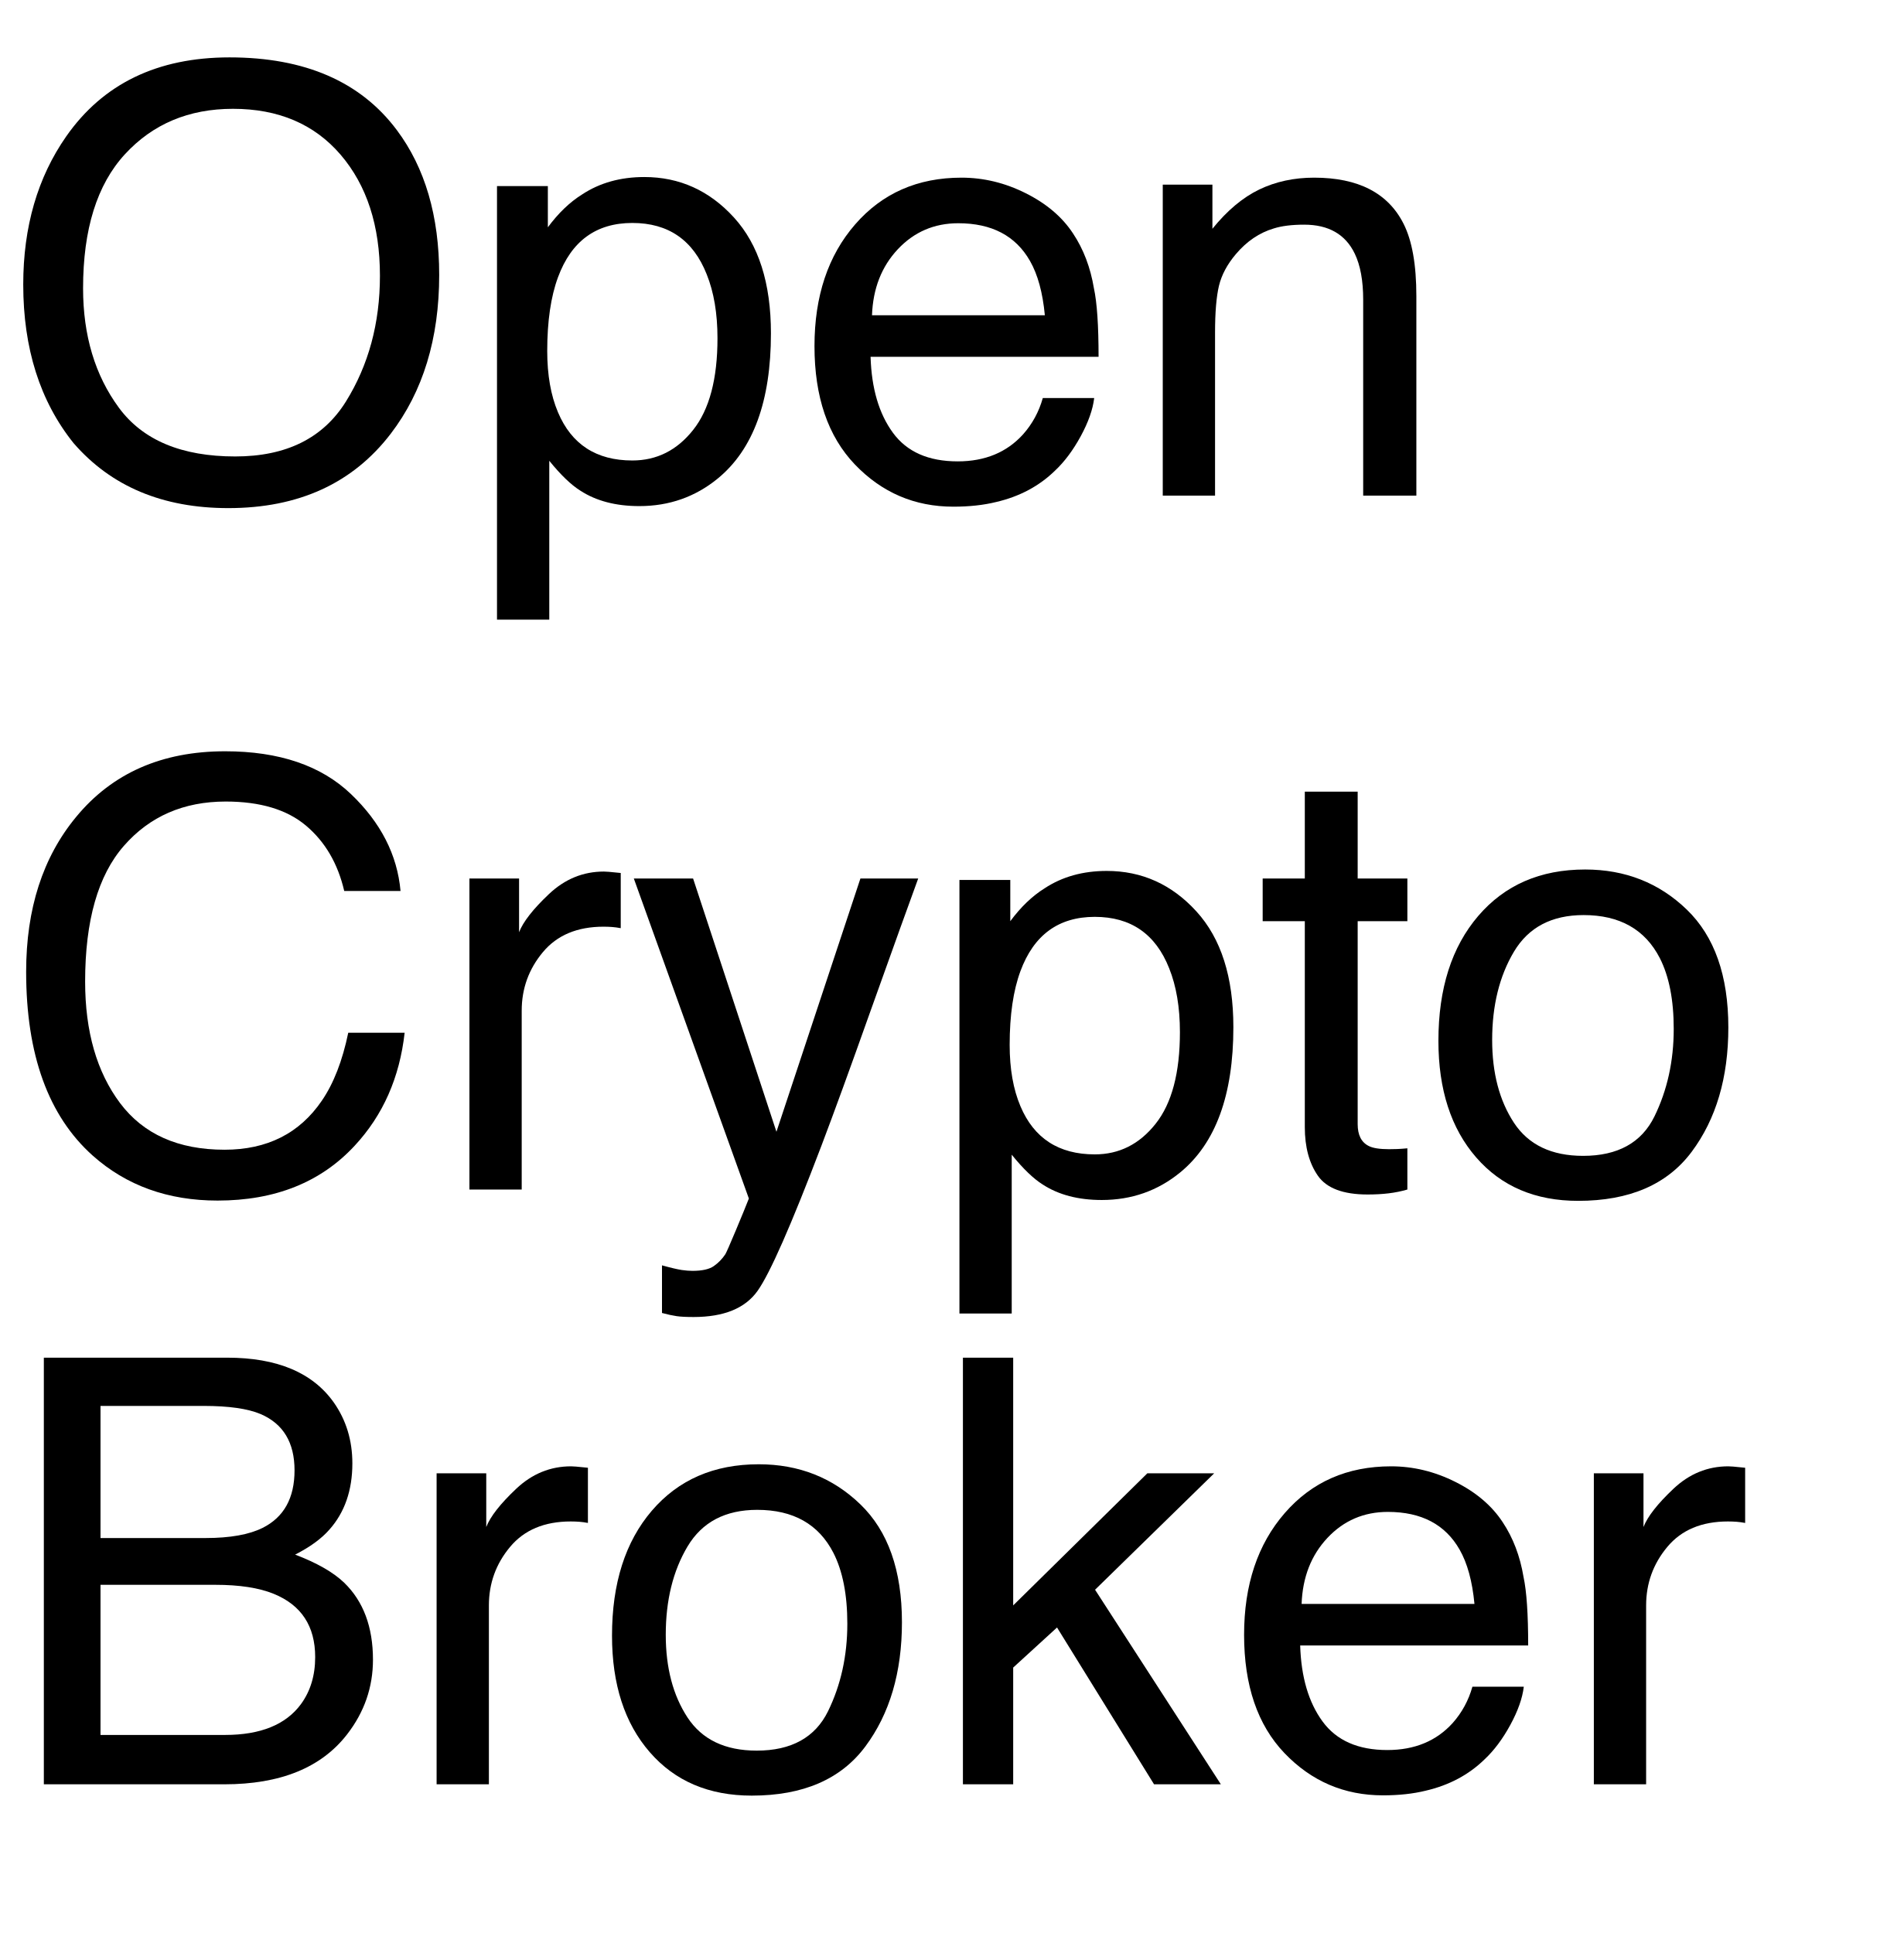
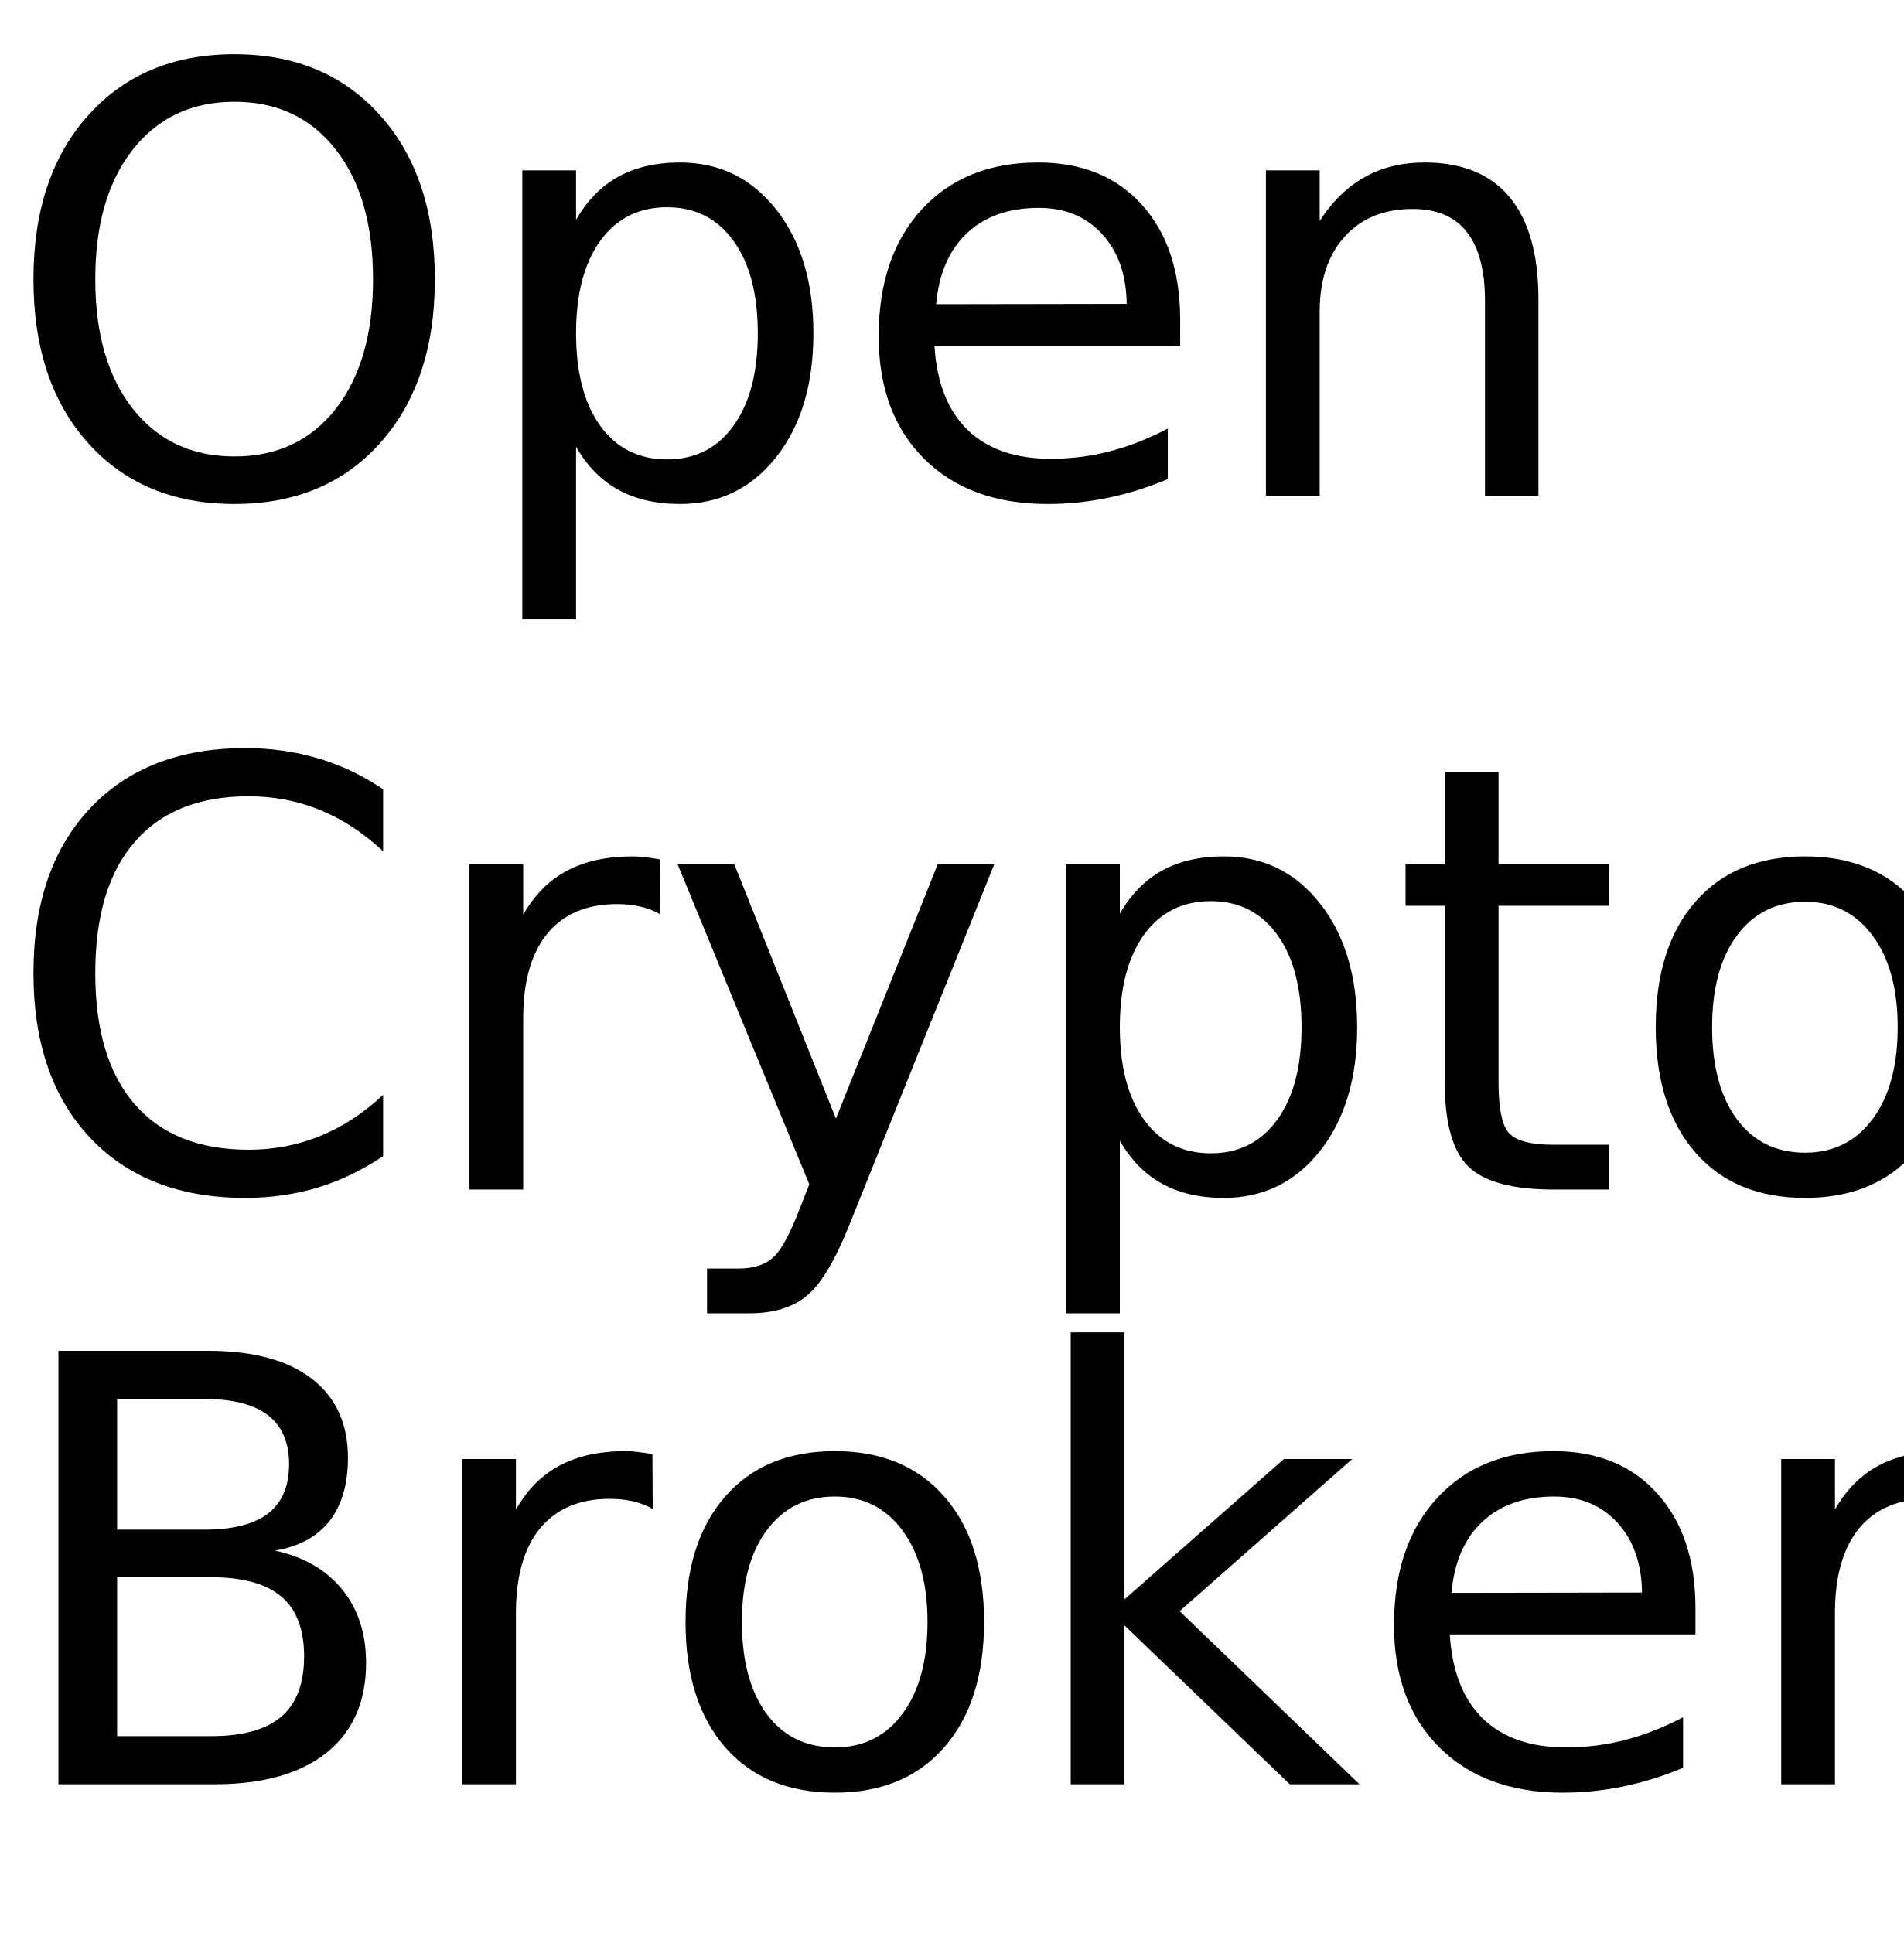
<svg xmlns="http://www.w3.org/2000/svg" xmlns:xlink="http://www.w3.org/1999/xlink" width="192" height="195" viewBox="0 0 192 195">
  <defs>
    <g>
      <g id="glyph-0-0">
-         <path d="M 23.145 -44.211 C 30.742 -44.211 36.367 -41.766 40.02 -36.883 C 42.871 -33.074 44.297 -28.203 44.297 -22.266 C 44.297 -15.84 42.664 -10.5 39.406 -6.242 C 35.578 -1.242 30.117 1.258 23.027 1.258 C 16.406 1.258 11.203 -0.93 7.414 -5.305 C 4.035 -9.523 2.344 -14.852 2.344 -21.297 C 2.344 -27.117 3.789 -32.102 6.68 -36.242 C 10.391 -41.555 15.879 -44.211 23.145 -44.211 Z M 23.73 -3.953 C 28.867 -3.953 32.582 -5.797 34.879 -9.477 C 37.172 -13.16 38.32 -17.391 38.32 -22.18 C 38.32 -27.238 36.996 -31.309 34.352 -34.395 C 31.703 -37.48 28.086 -39.023 23.496 -39.023 C 19.043 -39.023 15.41 -37.496 12.598 -34.438 C 9.785 -31.383 8.379 -26.875 8.379 -20.918 C 8.379 -16.152 9.586 -12.133 11.996 -8.863 C 14.41 -5.59 18.32 -3.953 23.73 -3.953 Z M 23.73 -3.953 " />
+         <path d="M 23.641 -39.734 C 19.348 -39.734 15.938 -38.129 13.406 -34.922 C 10.875 -31.723 9.609 -27.359 9.609 -21.828 C 9.609 -16.316 10.875 -11.957 13.406 -8.75 C 15.938 -5.551 19.348 -3.953 23.641 -3.953 C 27.941 -3.953 31.348 -5.551 33.859 -8.75 C 36.367 -11.957 37.625 -16.316 37.625 -21.828 C 37.625 -27.359 36.367 -31.723 33.859 -34.922 C 31.348 -38.129 27.941 -39.734 23.641 -39.734 Z M 23.641 -44.531 C 29.773 -44.531 34.676 -42.473 38.344 -38.359 C 42.02 -34.254 43.859 -28.742 43.859 -21.828 C 43.859 -14.93 42.02 -9.426 38.344 -5.312 C 34.676 -1.207 29.773 0.844 23.641 0.844 C 17.492 0.844 12.578 -1.203 8.891 -5.297 C 5.211 -9.398 3.375 -14.91 3.375 -21.828 C 3.375 -28.742 5.211 -34.254 8.891 -38.359 C 12.578 -42.473 17.492 -44.531 23.641 -44.531 Z M 23.641 -44.531 " />
      </g>
      <g id="glyph-0-1">
-         <path d="M 17.109 -3.547 C 19.57 -3.547 21.617 -4.574 23.246 -6.637 C 24.879 -8.695 25.695 -11.777 25.695 -15.879 C 25.695 -18.379 25.332 -20.527 24.609 -22.324 C 23.242 -25.781 20.742 -27.508 17.109 -27.508 C 13.457 -27.508 10.957 -25.684 9.609 -22.031 C 8.887 -20.078 8.523 -17.598 8.523 -14.59 C 8.523 -12.168 8.887 -10.109 9.609 -8.406 C 10.977 -5.164 13.477 -3.547 17.109 -3.547 Z M 3.457 -31.23 L 8.586 -31.23 L 8.586 -27.07 C 9.641 -28.496 10.789 -29.602 12.039 -30.383 C 13.816 -31.555 15.906 -32.141 18.312 -32.141 C 21.867 -32.141 24.883 -30.777 27.363 -28.051 C 29.844 -25.328 31.086 -21.438 31.086 -16.375 C 31.086 -9.539 29.297 -4.656 25.723 -1.727 C 23.457 0.129 20.82 1.055 17.812 1.055 C 15.449 1.055 13.469 0.539 11.867 -0.5 C 10.93 -1.086 9.883 -2.09 8.73 -3.516 L 8.73 12.508 L 3.457 12.508 Z M 3.457 -31.23 " />
+         <path d="M 10.875 -4.922 L 10.875 12.484 L 5.453 12.484 L 5.453 -32.812 L 10.875 -32.812 L 10.875 -27.828 C 12 -29.785 13.426 -31.238 15.156 -32.188 C 16.883 -33.133 18.953 -33.609 21.359 -33.609 C 25.336 -33.609 28.57 -32.023 31.062 -28.859 C 33.562 -25.691 34.812 -21.531 34.812 -16.375 C 34.812 -11.219 33.562 -7.055 31.062 -3.891 C 28.57 -0.734 25.336 0.844 21.359 0.844 C 18.953 0.844 16.883 0.367 15.156 -0.578 C 13.426 -1.523 12 -2.973 10.875 -4.922 Z M 29.203 -16.375 C 29.203 -20.344 28.383 -23.453 26.75 -25.703 C 25.125 -27.961 22.891 -29.094 20.047 -29.094 C 17.191 -29.094 14.945 -27.961 13.312 -25.703 C 11.688 -23.453 10.875 -20.344 10.875 -16.375 C 10.875 -12.414 11.688 -9.305 13.312 -7.047 C 14.945 -4.785 17.191 -3.656 20.047 -3.656 C 22.891 -3.656 25.125 -4.785 26.75 -7.047 C 28.383 -9.305 29.203 -12.414 29.203 -16.375 Z M 29.203 -16.375 " />
      </g>
      <g id="glyph-0-2">
-         <path d="M 16.934 -32.078 C 19.16 -32.078 21.32 -31.559 23.406 -30.512 C 25.496 -29.469 27.09 -28.117 28.184 -26.453 C 29.238 -24.871 29.941 -23.027 30.293 -20.918 C 30.605 -19.473 30.762 -17.168 30.762 -14.004 L 7.766 -14.004 C 7.863 -10.82 8.613 -8.266 10.02 -6.344 C 11.426 -4.418 13.602 -3.457 16.555 -3.457 C 19.309 -3.457 21.504 -4.367 23.145 -6.18 C 24.082 -7.234 24.746 -8.457 25.137 -9.844 L 30.32 -9.844 C 30.184 -8.691 29.73 -7.406 28.961 -5.992 C 28.188 -4.574 27.324 -3.418 26.367 -2.52 C 24.766 -0.957 22.781 0.098 20.422 0.645 C 19.152 0.957 17.715 1.113 16.113 1.113 C 12.207 1.113 8.898 -0.309 6.18 -3.148 C 3.465 -5.992 2.109 -9.969 2.109 -15.086 C 2.109 -20.125 3.477 -24.219 6.211 -27.363 C 8.945 -30.508 12.52 -32.078 16.934 -32.078 Z M 25.344 -18.195 C 25.129 -20.48 24.629 -22.305 23.848 -23.672 C 22.402 -26.211 19.992 -27.48 16.609 -27.48 C 14.188 -27.48 12.156 -26.605 10.516 -24.859 C 8.875 -23.109 8.008 -20.891 7.91 -18.195 Z M 25.344 -18.195 " />
+         <path d="M 33.719 -17.75 L 33.719 -15.125 L 8.938 -15.125 C 9.164 -11.406 10.281 -8.57 12.281 -6.625 C 14.289 -4.688 17.082 -3.719 20.656 -3.719 C 22.727 -3.719 24.734 -3.973 26.672 -4.484 C 28.617 -4.992 30.551 -5.754 32.469 -6.766 L 32.469 -1.672 C 30.531 -0.848 28.547 -0.223 26.516 0.203 C 24.484 0.629 22.422 0.844 20.328 0.844 C 15.098 0.844 10.953 -0.676 7.891 -3.719 C 4.836 -6.77 3.312 -10.891 3.312 -16.078 C 3.312 -21.453 4.758 -25.719 7.656 -28.875 C 10.562 -32.031 14.473 -33.609 19.391 -33.609 C 23.805 -33.609 27.297 -32.188 29.859 -29.344 C 32.43 -26.5 33.719 -22.633 33.719 -17.75 Z M 28.328 -19.344 C 28.285 -22.289 27.457 -24.641 25.844 -26.391 C 24.238 -28.148 22.109 -29.031 19.453 -29.031 C 16.441 -29.031 14.031 -28.18 12.219 -26.484 C 10.414 -24.785 9.379 -22.395 9.109 -19.312 Z M 28.328 -19.344 " />
      </g>
      <g id="glyph-0-3">
-         <path d="M 3.867 -31.375 L 8.875 -31.375 L 8.875 -26.922 C 10.359 -28.758 11.934 -30.078 13.594 -30.879 C 15.254 -31.68 17.102 -32.078 19.133 -32.078 C 23.586 -32.078 26.594 -30.527 28.156 -27.422 C 29.016 -25.723 29.445 -23.289 29.445 -20.125 L 29.445 0 L 24.082 0 L 24.082 -19.773 C 24.082 -21.688 23.797 -23.234 23.234 -24.406 C 22.297 -26.359 20.594 -27.336 18.133 -27.336 C 16.883 -27.336 15.859 -27.207 15.059 -26.953 C 13.613 -26.523 12.344 -25.664 11.25 -24.375 C 10.371 -23.34 9.801 -22.27 9.535 -21.168 C 9.273 -20.062 9.141 -18.484 9.141 -16.438 L 9.141 0 L 3.867 0 Z M 3.867 -31.375 " />
+         <path d="M 32.938 -19.812 L 32.938 0 L 27.547 0 L 27.547 -19.625 C 27.547 -22.727 26.938 -25.051 25.719 -26.594 C 24.508 -28.145 22.695 -28.922 20.281 -28.922 C 17.363 -28.922 15.066 -27.988 13.391 -26.125 C 11.711 -24.27 10.875 -21.742 10.875 -18.547 L 10.875 0 L 5.453 0 L 5.453 -32.812 L 10.875 -32.812 L 10.875 -27.719 C 12.156 -29.688 13.672 -31.16 15.422 -32.141 C 17.172 -33.117 19.188 -33.609 21.469 -33.609 C 25.238 -33.609 28.094 -32.441 30.031 -30.109 C 31.969 -27.773 32.938 -24.344 32.938 -19.812 Z M 32.938 -19.812 " />
      </g>
      <g id="glyph-0-4">
-         <path d="M 22.703 -44.211 C 28.152 -44.211 32.383 -42.773 35.391 -39.902 C 38.398 -37.031 40.07 -33.77 40.398 -30.117 L 34.719 -30.117 C 34.074 -32.891 32.789 -35.086 30.863 -36.711 C 28.941 -38.332 26.242 -39.141 22.766 -39.141 C 18.527 -39.141 15.102 -37.652 12.496 -34.672 C 9.887 -31.695 8.586 -27.129 8.586 -20.977 C 8.586 -15.938 9.762 -11.852 12.113 -8.715 C 14.469 -5.582 17.977 -4.016 22.648 -4.016 C 26.945 -4.016 30.215 -5.664 32.461 -8.965 C 33.652 -10.703 34.539 -12.988 35.125 -15.82 L 40.812 -15.82 C 40.305 -11.289 38.625 -7.492 35.773 -4.422 C 32.355 -0.73 27.742 1.113 21.945 1.113 C 16.945 1.113 12.742 -0.398 9.344 -3.43 C 4.871 -7.434 2.637 -13.613 2.637 -21.973 C 2.637 -28.32 4.316 -33.523 7.676 -37.586 C 11.309 -42 16.32 -44.211 22.703 -44.211 Z M 22.703 -44.211 " />
+         <path d="M 38.641 -40.375 L 38.641 -34.125 C 36.648 -35.988 34.523 -37.379 32.266 -38.297 C 30.016 -39.211 27.617 -39.672 25.078 -39.672 C 20.078 -39.672 16.25 -38.141 13.594 -35.078 C 10.938 -32.023 9.609 -27.609 9.609 -21.828 C 9.609 -16.066 10.938 -11.656 13.594 -8.594 C 16.25 -5.539 20.078 -4.016 25.078 -4.016 C 27.617 -4.016 30.016 -4.473 32.266 -5.391 C 34.523 -6.305 36.648 -7.691 38.641 -9.547 L 38.641 -3.375 C 36.566 -1.969 34.375 -0.91 32.062 -0.203 C 29.75 0.492 27.305 0.844 24.734 0.844 C 18.109 0.844 12.891 -1.18 9.078 -5.234 C 5.273 -9.285 3.375 -14.816 3.375 -21.828 C 3.375 -28.859 5.273 -34.398 9.078 -38.453 C 12.891 -42.504 18.109 -44.531 24.734 -44.531 C 27.348 -44.531 29.812 -44.18 32.125 -43.484 C 34.438 -42.797 36.609 -41.758 38.641 -40.375 Z M 38.641 -40.375 " />
      </g>
      <g id="glyph-0-5">
-         <path d="M 4.016 -31.375 L 9.023 -31.375 L 9.023 -25.957 C 9.434 -27.012 10.438 -28.297 12.039 -29.809 C 13.641 -31.324 15.488 -32.078 17.578 -32.078 C 17.676 -32.078 17.844 -32.07 18.078 -32.051 C 18.312 -32.031 18.711 -31.992 19.277 -31.934 L 19.277 -26.367 C 18.965 -26.426 18.676 -26.465 18.414 -26.484 C 18.148 -26.504 17.859 -26.516 17.547 -26.516 C 14.891 -26.516 12.852 -25.66 11.426 -23.949 C 10 -22.242 9.289 -20.273 9.289 -18.047 L 9.289 0 L 4.016 0 Z M 4.016 -31.375 " />
+         <path d="M 24.672 -27.781 C 24.066 -28.125 23.406 -28.379 22.688 -28.547 C 21.977 -28.711 21.191 -28.797 20.328 -28.797 C 17.285 -28.797 14.945 -27.805 13.312 -25.828 C 11.688 -23.848 10.875 -21 10.875 -17.281 L 10.875 0 L 5.453 0 L 5.453 -32.812 L 10.875 -32.812 L 10.875 -27.719 C 12 -29.707 13.469 -31.188 15.281 -32.156 C 17.102 -33.125 19.316 -33.609 21.922 -33.609 C 22.285 -33.609 22.691 -33.582 23.141 -33.531 C 23.586 -33.477 24.086 -33.406 24.641 -33.312 Z M 24.672 -27.781 " />
      </g>
      <g id="glyph-0-6">
-         <path d="M 23.469 -31.375 L 29.297 -31.375 C 28.555 -29.363 26.906 -24.773 24.344 -17.609 C 22.43 -12.219 20.828 -7.82 19.539 -4.422 C 16.492 3.586 14.344 8.469 13.094 10.227 C 11.844 11.984 9.695 12.859 6.648 12.859 C 5.906 12.859 5.336 12.832 4.938 12.773 C 4.535 12.715 4.043 12.609 3.457 12.453 L 3.457 7.648 C 4.375 7.902 5.039 8.055 5.449 8.117 C 5.859 8.176 6.219 8.203 6.531 8.203 C 7.508 8.203 8.227 8.043 8.688 7.719 C 9.145 7.398 9.531 7 9.844 6.531 C 9.941 6.375 10.293 5.578 10.898 4.133 C 11.504 2.688 11.945 1.609 12.219 0.906 L 0.617 -31.375 L 6.594 -31.375 L 15 -5.828 Z M 23.469 -31.375 " />
+         <path d="M 19.312 3.047 C 17.781 6.953 16.289 9.5 14.844 10.688 C 13.406 11.883 11.473 12.484 9.047 12.484 L 4.75 12.484 L 4.75 7.969 L 7.906 7.969 C 9.395 7.969 10.547 7.613 11.359 6.906 C 12.18 6.207 13.094 4.551 14.094 1.938 L 15.062 -0.531 L 1.781 -32.812 L 7.5 -32.812 L 17.75 -7.156 L 28.016 -32.812 L 33.719 -32.812 Z M 19.312 3.047 " />
      </g>
      <g id="glyph-0-7">
-         <path d="M 4.922 -40.137 L 10.254 -40.137 L 10.254 -31.375 L 15.266 -31.375 L 15.266 -27.07 L 10.254 -27.07 L 10.254 -6.594 C 10.254 -5.5 10.625 -4.766 11.367 -4.395 C 11.777 -4.18 12.461 -4.07 13.418 -4.07 C 13.672 -4.07 13.945 -4.078 14.238 -4.086 C 14.531 -4.098 14.875 -4.121 15.266 -4.16 L 15.266 0 C 14.66 0.176 14.027 0.305 13.375 0.383 C 12.719 0.461 12.012 0.5 11.25 0.5 C 8.789 0.5 7.117 -0.133 6.242 -1.391 C 5.363 -2.652 4.922 -4.289 4.922 -6.297 L 4.922 -27.07 L 0.672 -27.07 L 0.672 -31.375 L 4.922 -31.375 Z M 4.922 -40.137 " />
+         <path d="M 10.984 -42.125 L 10.984 -32.812 L 22.094 -32.812 L 22.094 -28.625 L 10.984 -28.625 L 10.984 -10.812 C 10.984 -8.133 11.348 -6.414 12.078 -5.656 C 12.816 -4.895 14.305 -4.516 16.547 -4.516 L 22.094 -4.516 L 22.094 0 L 16.547 0 C 12.391 0 9.52 -0.773 7.938 -2.328 C 6.352 -3.879 5.562 -6.707 5.562 -10.812 L 5.562 -28.625 L 1.609 -28.625 L 1.609 -32.812 L 5.562 -32.812 L 5.562 -42.125 Z M 10.984 -42.125 " />
      </g>
      <g id="glyph-0-8">
-         <path d="M 16.32 -3.398 C 19.816 -3.398 22.211 -4.723 23.512 -7.367 C 24.809 -10.016 25.461 -12.961 25.461 -16.203 C 25.461 -19.133 24.992 -21.516 24.055 -23.352 C 22.57 -26.242 20.008 -27.688 16.375 -27.688 C 13.152 -27.688 10.812 -26.453 9.344 -23.992 C 7.879 -21.531 7.148 -18.562 7.148 -15.086 C 7.148 -11.746 7.883 -8.965 9.344 -6.738 C 10.809 -4.512 13.133 -3.398 16.32 -3.398 Z M 16.523 -32.285 C 20.566 -32.285 23.984 -30.938 26.777 -28.242 C 29.57 -25.547 30.969 -21.582 30.969 -16.348 C 30.969 -11.289 29.734 -7.109 27.273 -3.809 C 24.812 -0.508 20.996 1.141 15.82 1.141 C 11.504 1.141 8.078 -0.316 5.539 -3.238 C 3 -6.156 1.727 -10.078 1.727 -15 C 1.727 -20.273 3.066 -24.473 5.742 -27.598 C 8.418 -30.723 12.012 -32.285 16.523 -32.285 Z M 16.523 -32.285 " />
+         <path d="M 18.375 -29.031 C 15.477 -29.031 13.191 -27.898 11.516 -25.641 C 9.836 -23.391 9 -20.301 9 -16.375 C 9 -12.445 9.832 -9.352 11.5 -7.094 C 13.164 -4.844 15.457 -3.719 18.375 -3.719 C 21.238 -3.719 23.508 -4.848 25.188 -7.109 C 26.875 -9.379 27.719 -12.469 27.719 -16.375 C 27.719 -20.258 26.875 -23.336 25.188 -25.609 C 23.508 -27.891 21.238 -29.031 18.375 -29.031 Z M 18.375 -33.609 C 23.062 -33.609 26.738 -32.082 29.406 -29.031 C 32.082 -25.988 33.422 -21.77 33.422 -16.375 C 33.422 -11.008 32.082 -6.797 29.406 -3.734 C 26.738 -0.68 23.062 0.844 18.375 0.844 C 13.664 0.844 9.977 -0.68 7.312 -3.734 C 4.645 -6.797 3.312 -11.008 3.312 -16.375 C 3.312 -21.77 4.645 -25.988 7.312 -29.031 C 9.977 -32.082 13.664 -33.609 18.375 -33.609 Z M 18.375 -33.609 " />
      </g>
      <g id="glyph-0-9">
-         <path d="M 20.742 -24.844 C 23.203 -24.844 25.117 -25.188 26.484 -25.867 C 28.633 -26.941 29.707 -28.875 29.707 -31.672 C 29.707 -34.484 28.562 -36.375 26.281 -37.352 C 24.992 -37.898 23.078 -38.172 20.539 -38.172 L 10.137 -38.172 L 10.137 -24.844 Z M 22.703 -4.98 C 26.277 -4.98 28.828 -6.016 30.352 -8.086 C 31.309 -9.395 31.789 -10.977 31.789 -12.832 C 31.789 -15.957 30.391 -18.086 27.598 -19.219 C 26.113 -19.824 24.148 -20.125 21.711 -20.125 L 10.137 -20.125 L 10.137 -4.98 Z M 4.422 -43.039 L 22.91 -43.039 C 27.949 -43.039 31.531 -41.531 33.664 -38.523 C 34.914 -36.746 35.539 -34.695 35.539 -32.375 C 35.539 -29.66 34.766 -27.43 33.223 -25.695 C 32.422 -24.777 31.27 -23.938 29.766 -23.172 C 31.973 -22.332 33.625 -21.387 34.719 -20.332 C 36.652 -18.457 37.617 -15.867 37.617 -12.57 C 37.617 -9.797 36.75 -7.285 35.008 -5.039 C 32.41 -1.68 28.281 0 22.617 0 L 4.422 0 Z M 4.422 -43.039 " />
+         <path d="M 11.812 -20.891 L 11.812 -4.859 L 21.297 -4.859 C 24.484 -4.859 26.844 -5.516 28.375 -6.828 C 29.906 -8.148 30.672 -10.172 30.672 -12.891 C 30.672 -15.629 29.906 -17.645 28.375 -18.938 C 26.844 -20.238 24.484 -20.891 21.297 -20.891 Z M 11.812 -38.875 L 11.812 -25.688 L 20.562 -25.688 C 23.457 -25.688 25.613 -26.227 27.031 -27.312 C 28.445 -28.406 29.156 -30.062 29.156 -32.281 C 29.156 -34.488 28.445 -36.141 27.031 -37.234 C 25.613 -38.328 23.457 -38.875 20.562 -38.875 Z M 5.891 -43.734 L 21 -43.734 C 25.52 -43.734 29 -42.797 31.438 -40.922 C 33.875 -39.047 35.094 -36.383 35.094 -32.938 C 35.094 -30.258 34.469 -28.129 33.219 -26.547 C 31.969 -24.961 30.133 -23.973 27.719 -23.578 C 30.625 -22.953 32.883 -21.648 34.5 -19.672 C 36.113 -17.691 36.922 -15.219 36.922 -12.25 C 36.922 -8.344 35.594 -5.32 32.938 -3.188 C 30.281 -1.062 26.5 0 21.594 0 L 5.891 0 Z M 5.891 -43.734 " />
      </g>
      <g id="glyph-0-10">
-         <path d="M 3.75 -43.039 L 8.82 -43.039 L 8.82 -18.047 L 22.352 -31.375 L 29.094 -31.375 L 17.078 -19.629 L 29.766 0 L 23.027 0 L 13.242 -15.82 L 8.82 -11.777 L 8.82 0 L 3.75 0 Z M 3.75 -43.039 " />
+         <path d="M 5.453 -45.594 L 10.875 -45.594 L 10.875 -18.656 L 26.953 -32.812 L 33.844 -32.812 L 16.438 -17.469 L 34.578 0 L 27.547 0 L 10.875 -16.031 L 10.875 0 L 5.453 0 Z M 5.453 -45.594 " />
      </g>
    </g>
  </defs>
  <g fill="rgb(0%, 0%, 0%)" fill-opacity="1">
    <use xlink:href="#glyph-0-0" x="0" y="50" />
-     <use xlink:href="#glyph-0-1" x="46.67" y="50" />
-     <use xlink:href="#glyph-0-2" x="80.039" y="50" />
-     <use xlink:href="#glyph-0-3" x="113.408" y="50" />
+     <use xlink:href="#glyph-0-1" x="47.227" y="50" />
+     <use xlink:href="#glyph-0-2" x="85.312" y="50" />
+     <use xlink:href="#glyph-0-3" x="122.227" y="50" />
  </g>
  <g fill="rgb(0%, 0%, 0%)" fill-opacity="1">
    <use xlink:href="#glyph-0-4" x="0" y="120" />
-     <use xlink:href="#glyph-0-5" x="43.33" y="120" />
-     <use xlink:href="#glyph-0-6" x="63.311" y="120" />
-     <use xlink:href="#glyph-0-1" x="93.311" y="120" />
-     <use xlink:href="#glyph-0-7" x="126.68" y="120" />
-     <use xlink:href="#glyph-0-8" x="143.35" y="120" />
+     <use xlink:href="#glyph-0-5" x="41.895" y="120" />
+     <use xlink:href="#glyph-0-6" x="66.562" y="120" />
+     <use xlink:href="#glyph-0-1" x="102.07" y="120" />
+     <use xlink:href="#glyph-0-7" x="140.156" y="120" />
+     <use xlink:href="#glyph-0-8" x="163.682" y="120" />
  </g>
  <g fill="rgb(0%, 0%, 0%)" fill-opacity="1">
    <use xlink:href="#glyph-0-9" x="0" y="180" />
-     <use xlink:href="#glyph-0-5" x="40.02" y="180" />
-     <use xlink:href="#glyph-0-8" x="60" y="180" />
-     <use xlink:href="#glyph-0-10" x="93.369" y="180" />
-     <use xlink:href="#glyph-0-2" x="123.369" y="180" />
-     <use xlink:href="#glyph-0-5" x="156.738" y="180" />
+     <use xlink:href="#glyph-0-5" x="41.162" y="180" />
+     <use xlink:href="#glyph-0-8" x="65.83" y="180" />
+     <use xlink:href="#glyph-0-10" x="102.539" y="180" />
+     <use xlink:href="#glyph-0-2" x="137.285" y="180" />
+     <use xlink:href="#glyph-0-5" x="174.199" y="180" />
  </g>
</svg>
